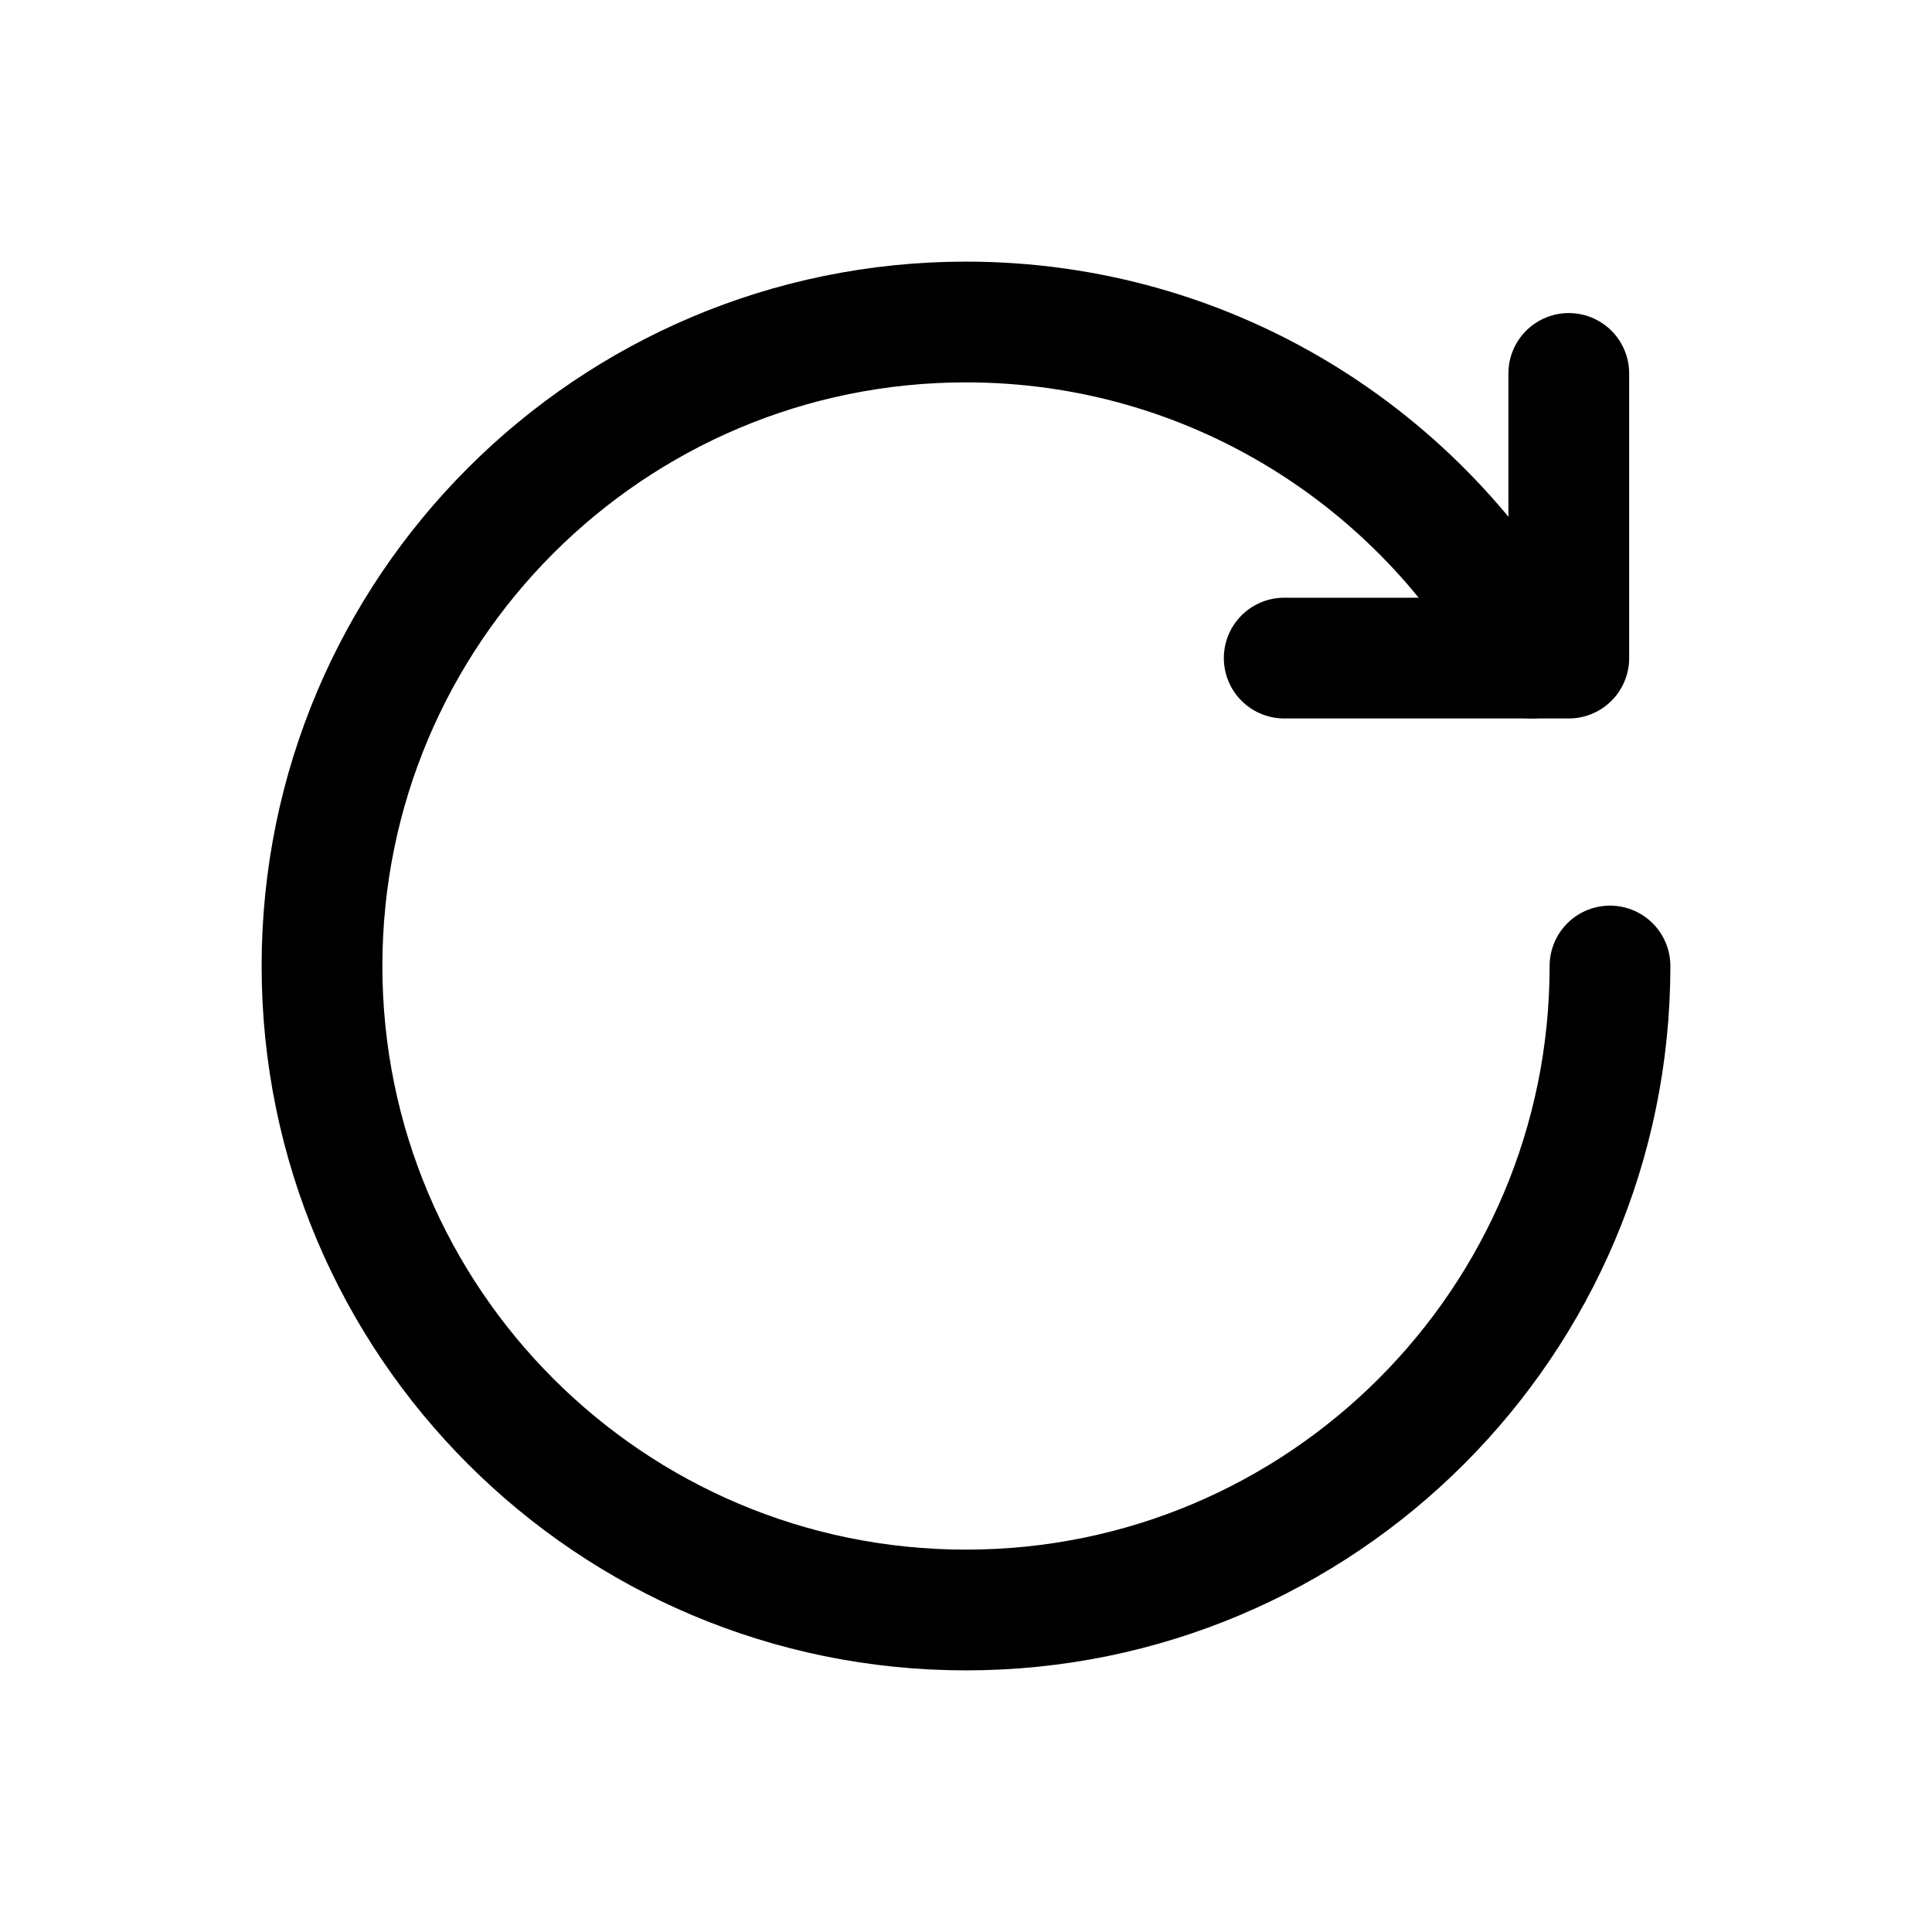
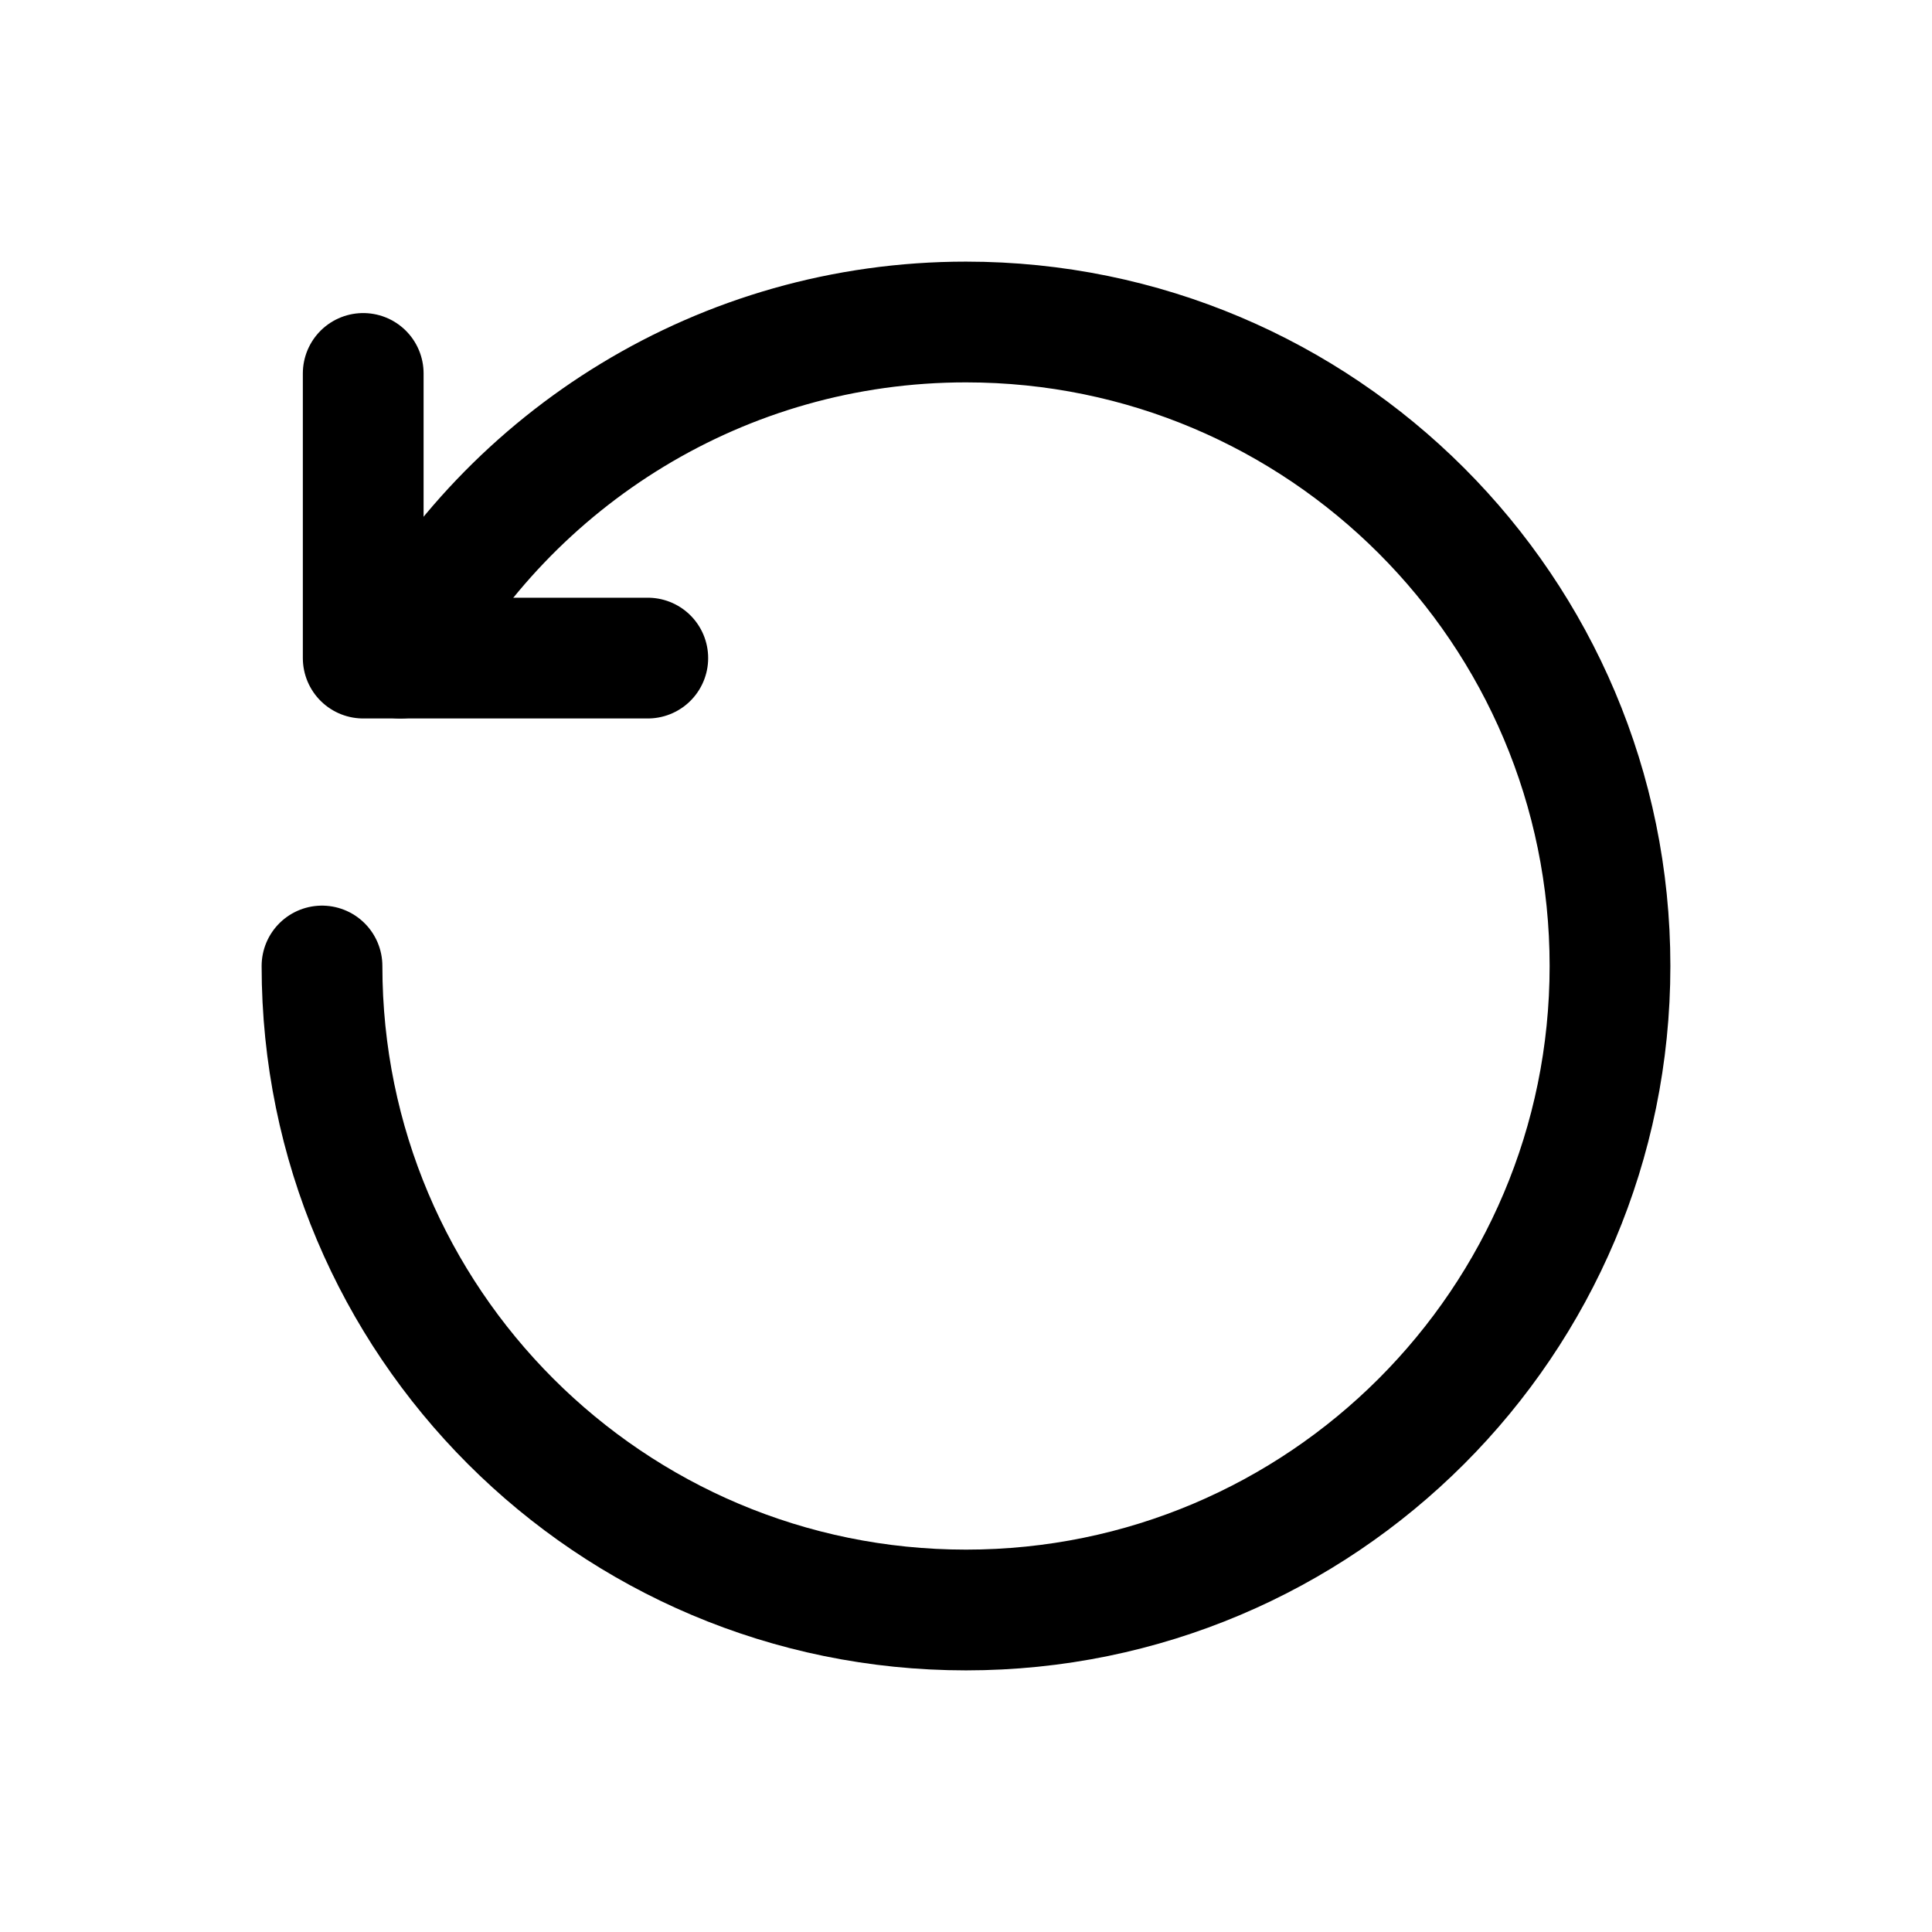
<svg xmlns="http://www.w3.org/2000/svg" width="1em" height="1em" viewBox="0 0 24 24" fill="none">
-   <path d="M19.488 4.639V8.175H15.953H19.488" stroke="currentColor" stroke-width="1.5" stroke-linecap="round" stroke-linejoin="round" />
-   <path d="M19.027 8.175C17.67 5.688 15.032 4 12 4C7.582 4 4 7.582 4 12C4 16.418 7.582 20 12 20C16.418 20 20 16.418 20 12" stroke="currentColor" stroke-width="1.5" stroke-linecap="round" stroke-linejoin="round" />
+   <g transform="scale(-1 1) translate(-24 0)">
+     <path d="M19.488 4.639V8.175H15.953H19.488" stroke="currentColor" stroke-width="1.5" stroke-linecap="round" stroke-linejoin="round" />
+     <path d="M19.027 8.175C17.67 5.688 15.032 4 12 4C7.582 4 4 7.582 4 12C4 16.418 7.582 20 12 20C16.418 20 20 16.418 20 12" stroke="currentColor" stroke-width="1.5" stroke-linecap="round" stroke-linejoin="round" />
+   </g>
</svg>
